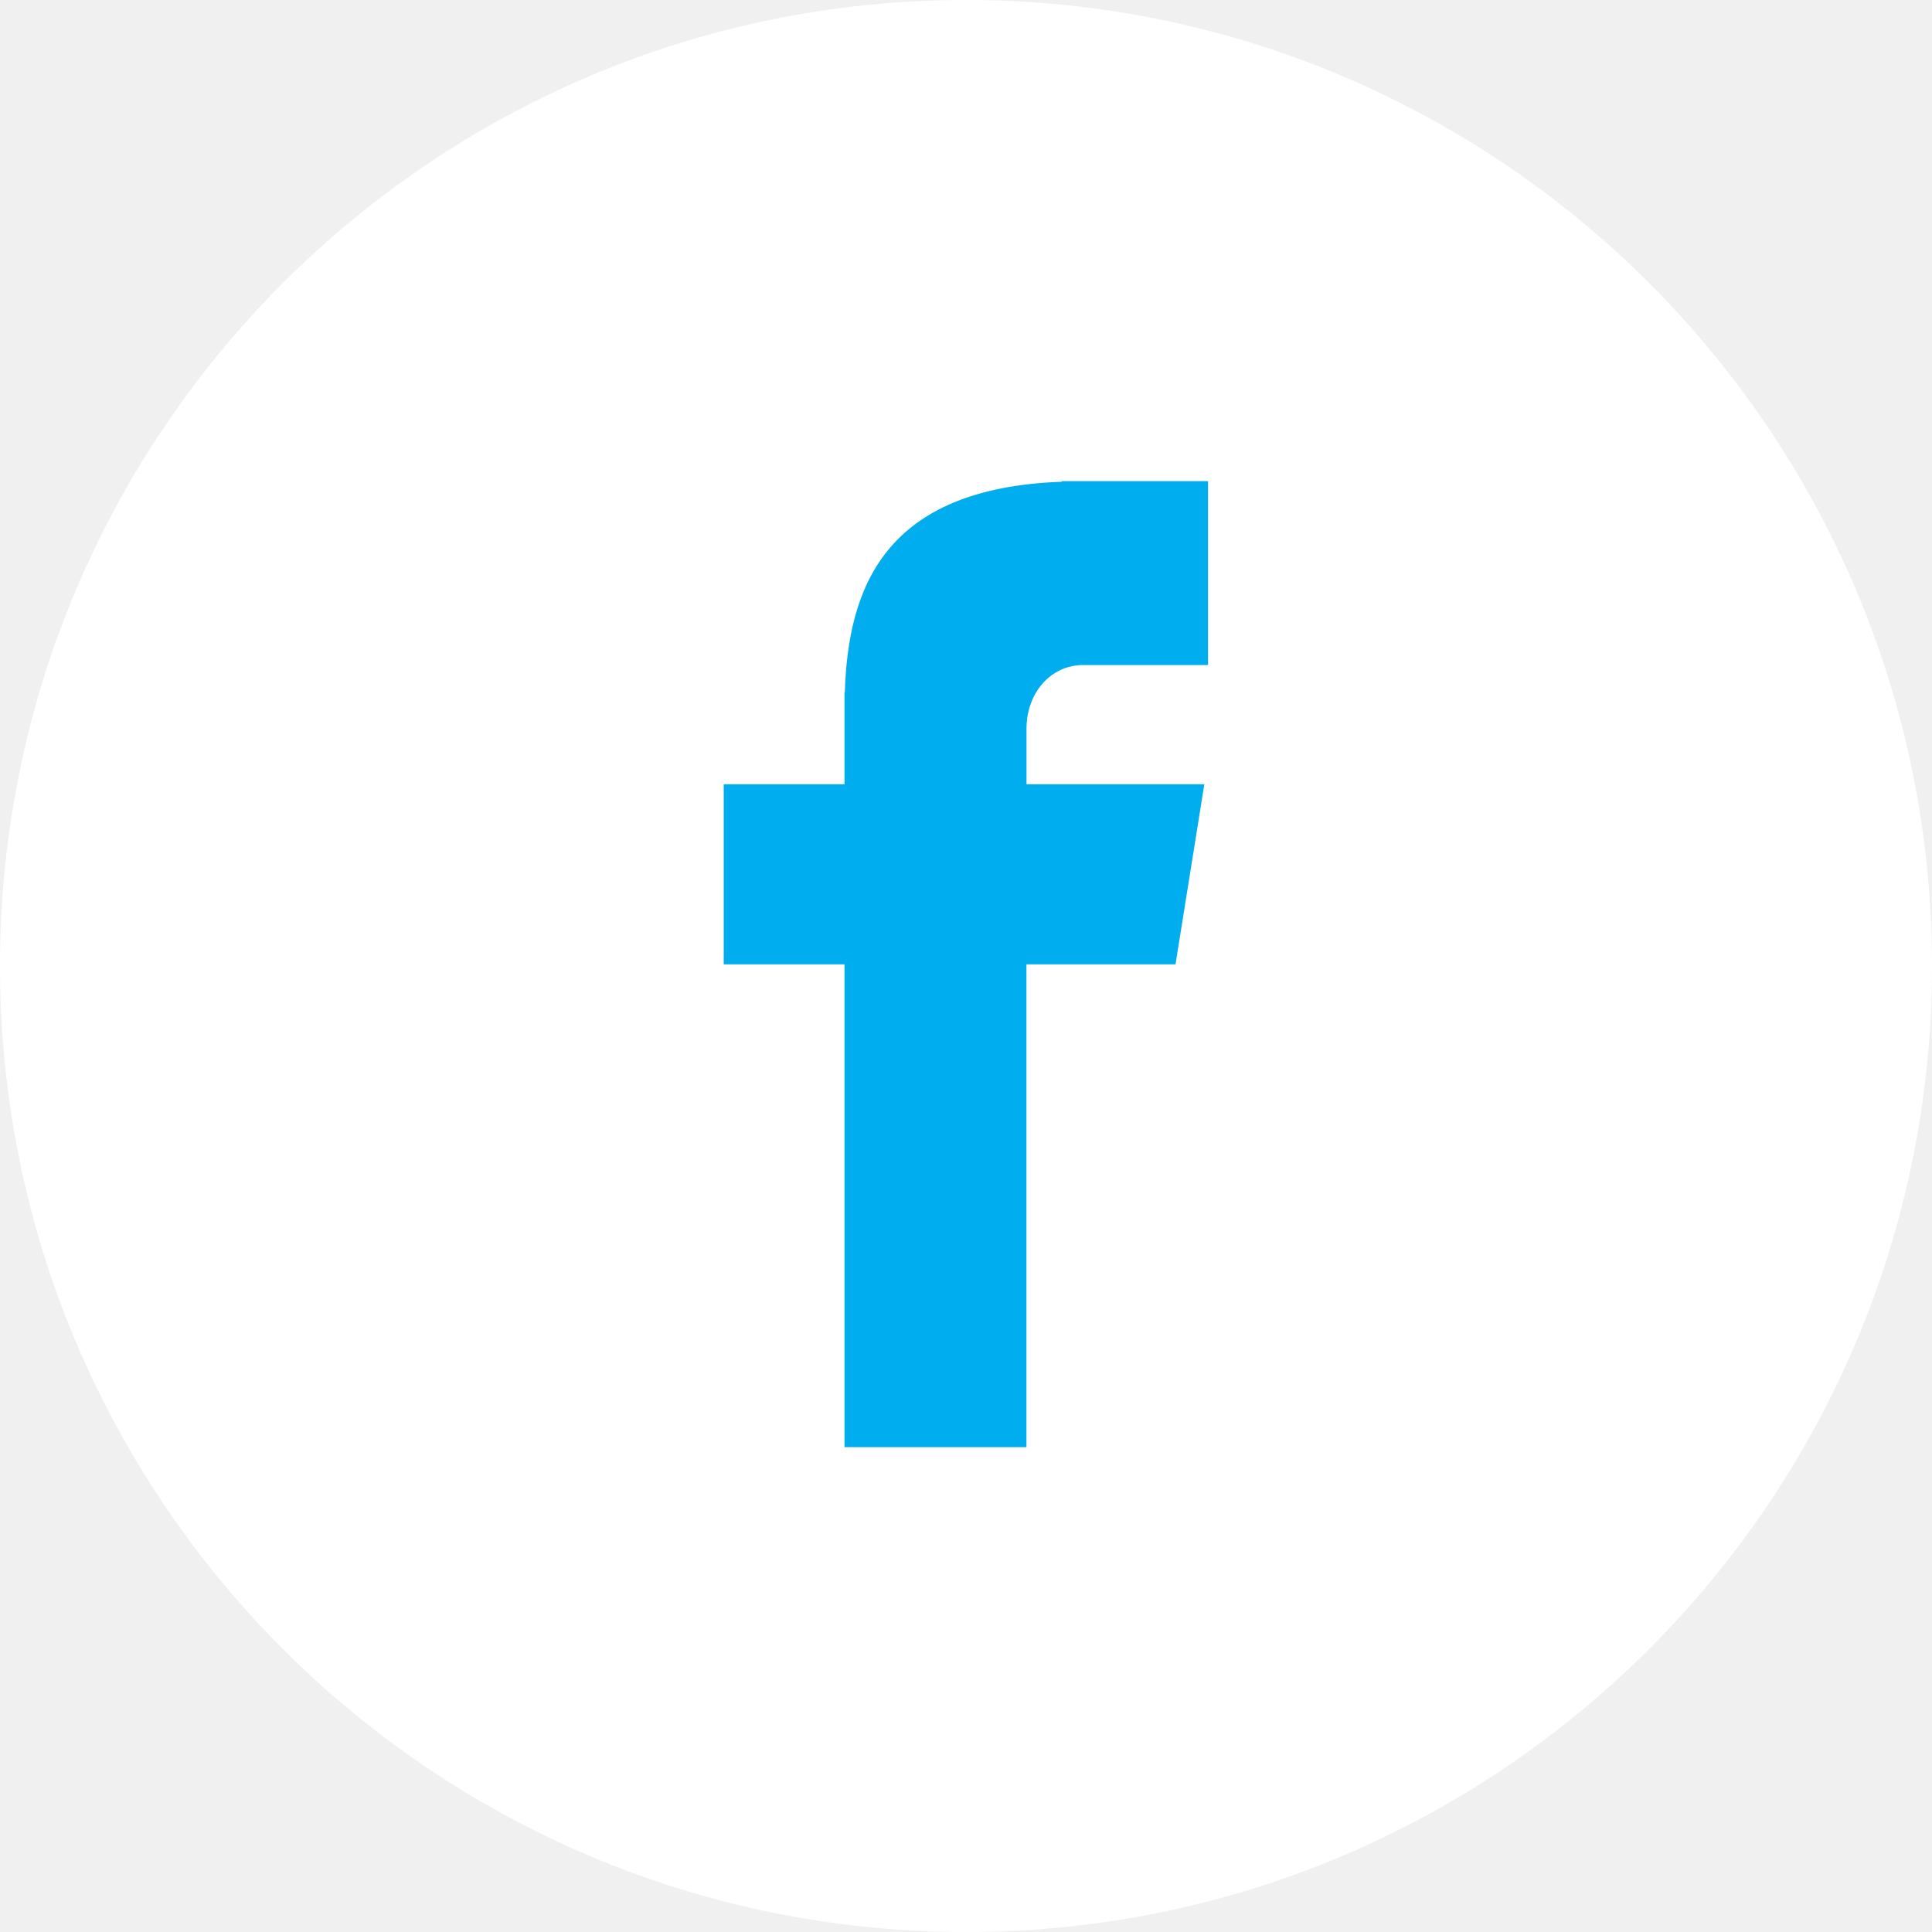
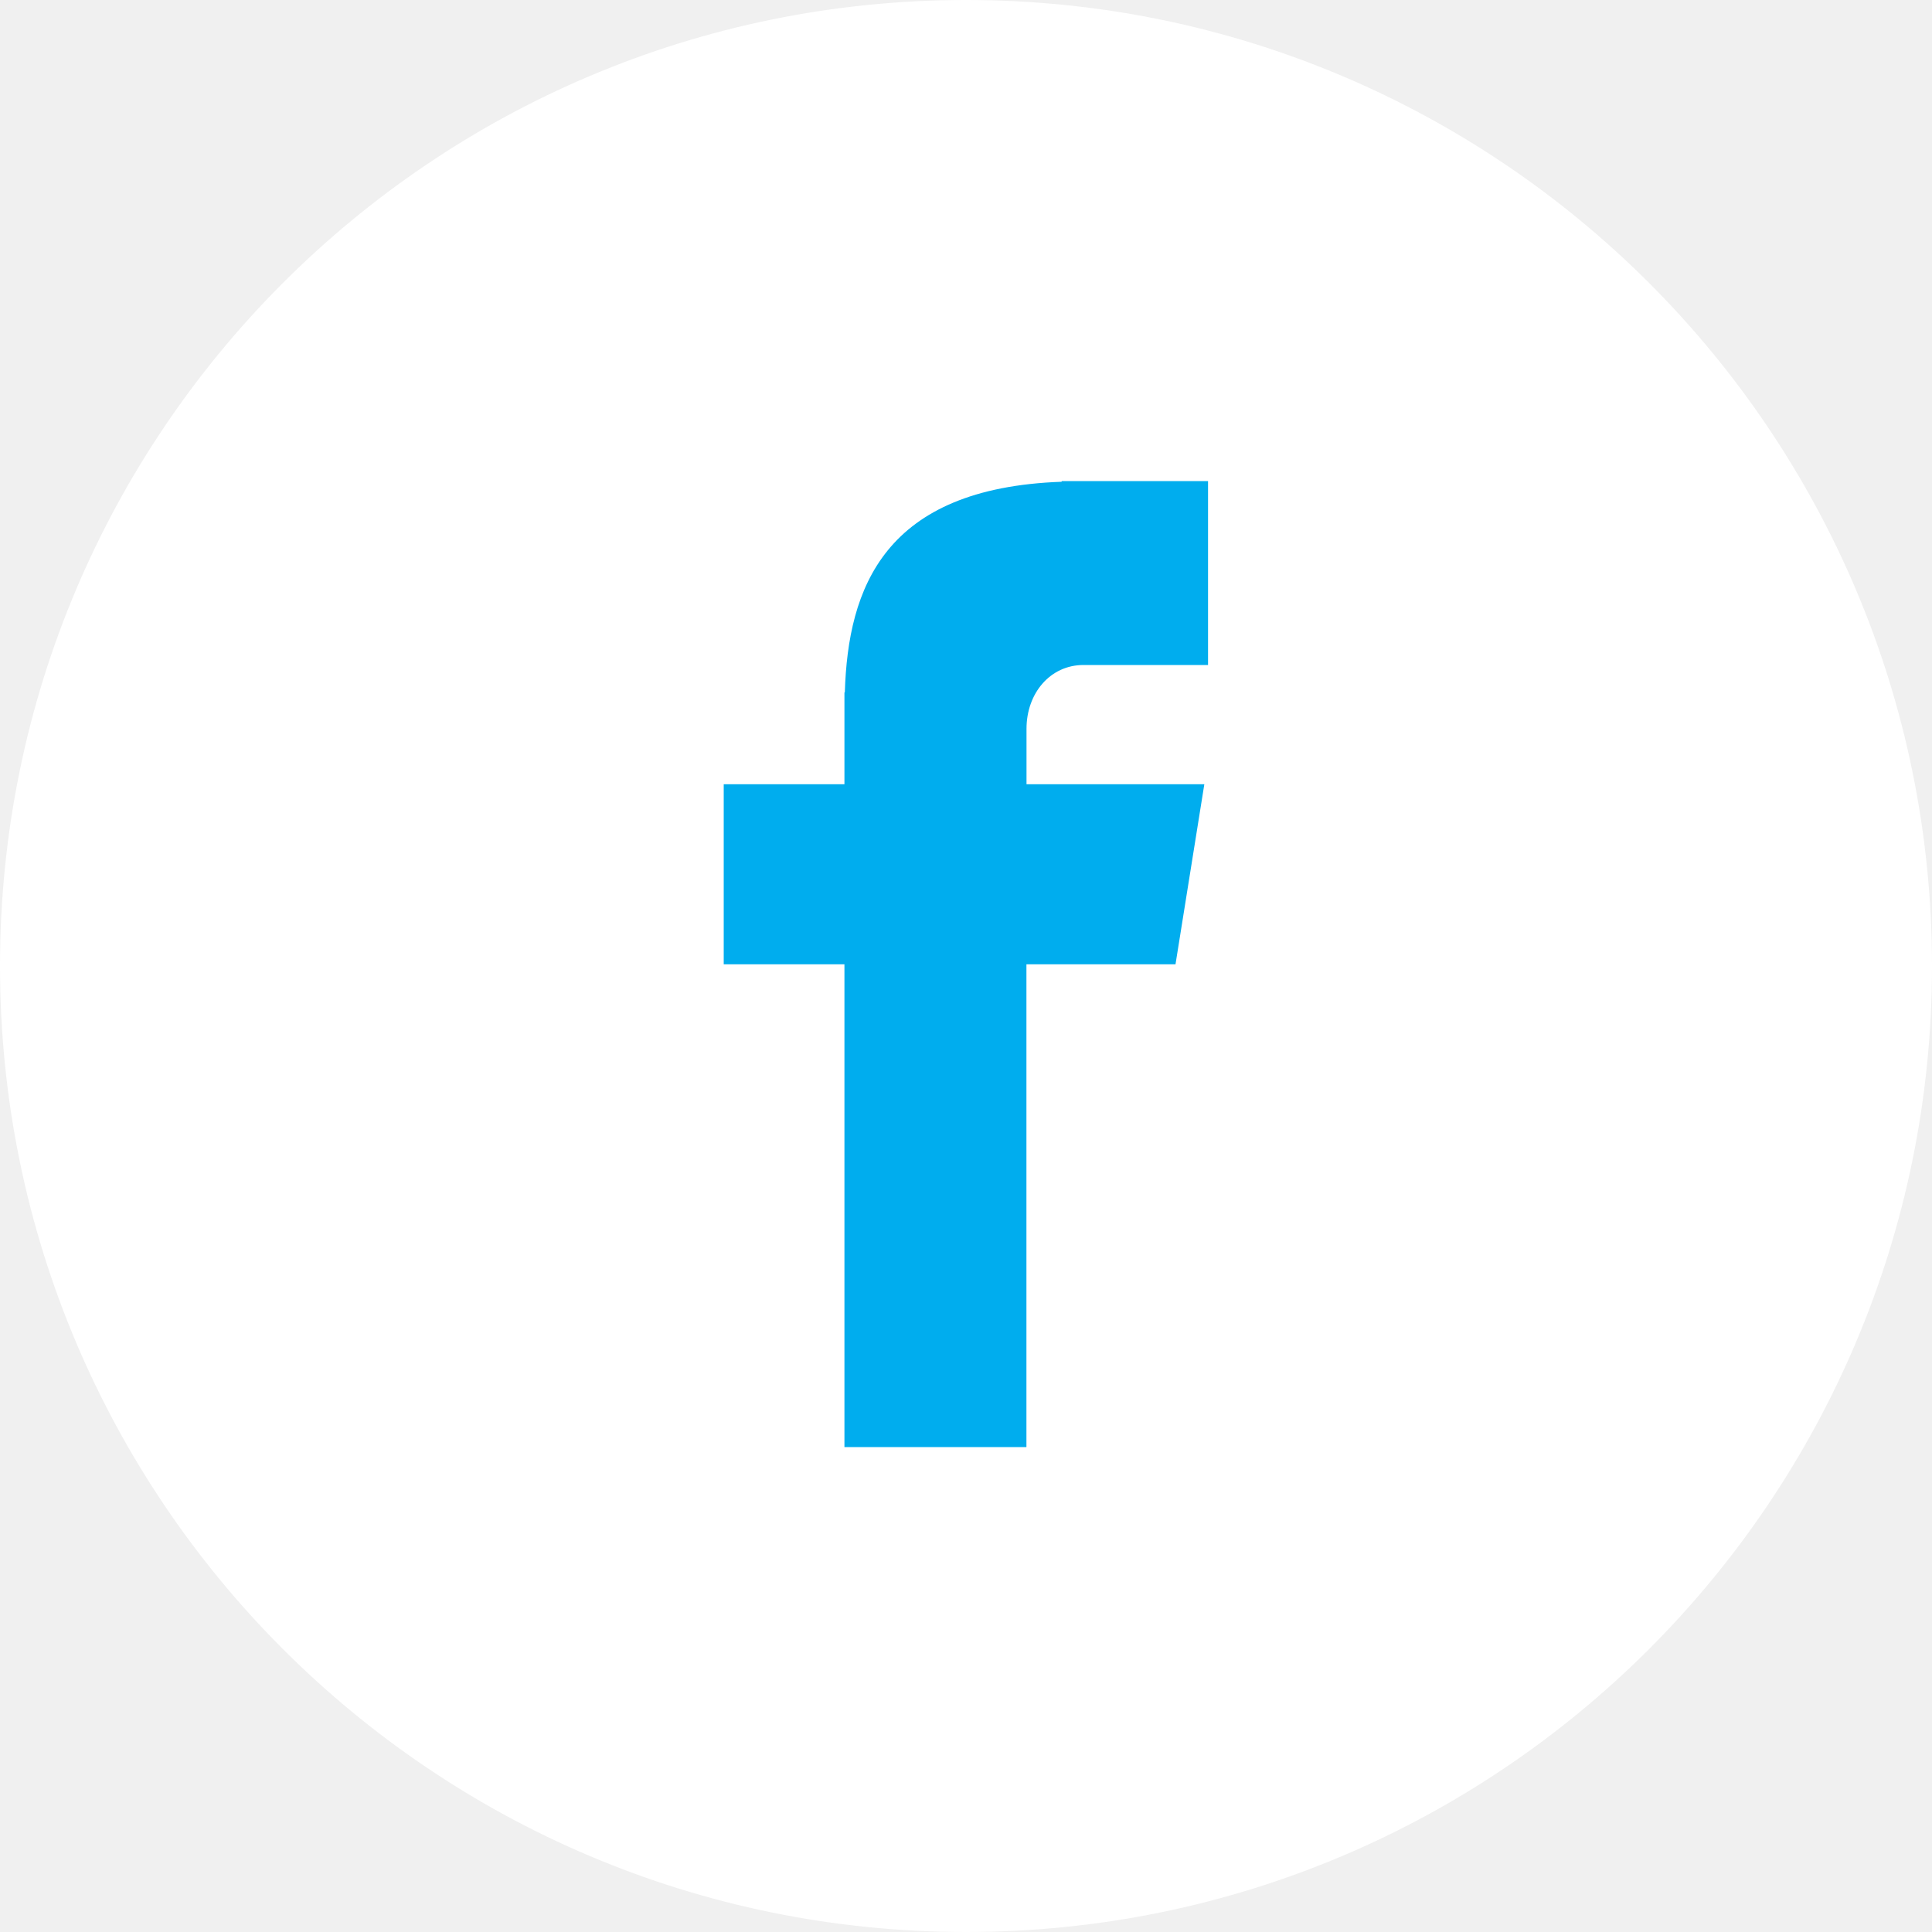
- <svg xmlns="http://www.w3.org/2000/svg" width="25" height="25" viewBox="0 0 25 25" fill="none">
-   <path d="M12.5 0C19.404 0 25 5.597 25 12.5C25 19.404 19.404 25 12.5 25C5.596 25 0 19.404 0 12.5C0 5.597 5.596 0 12.5 0Z" fill="white" />
-   <path d="M14.021 8.605H15.632V6.226H13.739V6.234C11.444 6.316 10.974 7.605 10.932 8.96H10.928V10.148H9.365V12.479H10.928V18.726H13.282V12.479H15.211L15.584 10.148H13.283V9.43C13.283 8.973 13.588 8.605 14.021 8.605Z" fill="#00ADEE" />
+ <svg xmlns="http://www.w3.org/2000/svg" fill="none" height="25" viewBox="0 0 25 25" width="25">
+   <path d="m12.5 0c6.904 0 12.5 5.597 12.5 12.5 0 6.904-5.596 12.5-12.5 12.5-6.904 0-12.5-5.596-12.5-12.5 0-6.903 5.596-12.5 12.5-12.5z" fill="#fff" />
+   <path d="m14.021 8.605h1.611v-2.38h-1.894v.009c-2.295.081-2.765 1.371-2.806 2.726h-.005v1.188h-1.562v2.33h1.562v6.247h2.355v-6.247h1.929l.373-2.33h-2.301v-.718c0-.458.305-.825.738-.825z" fill="#00adee" />
</svg>
